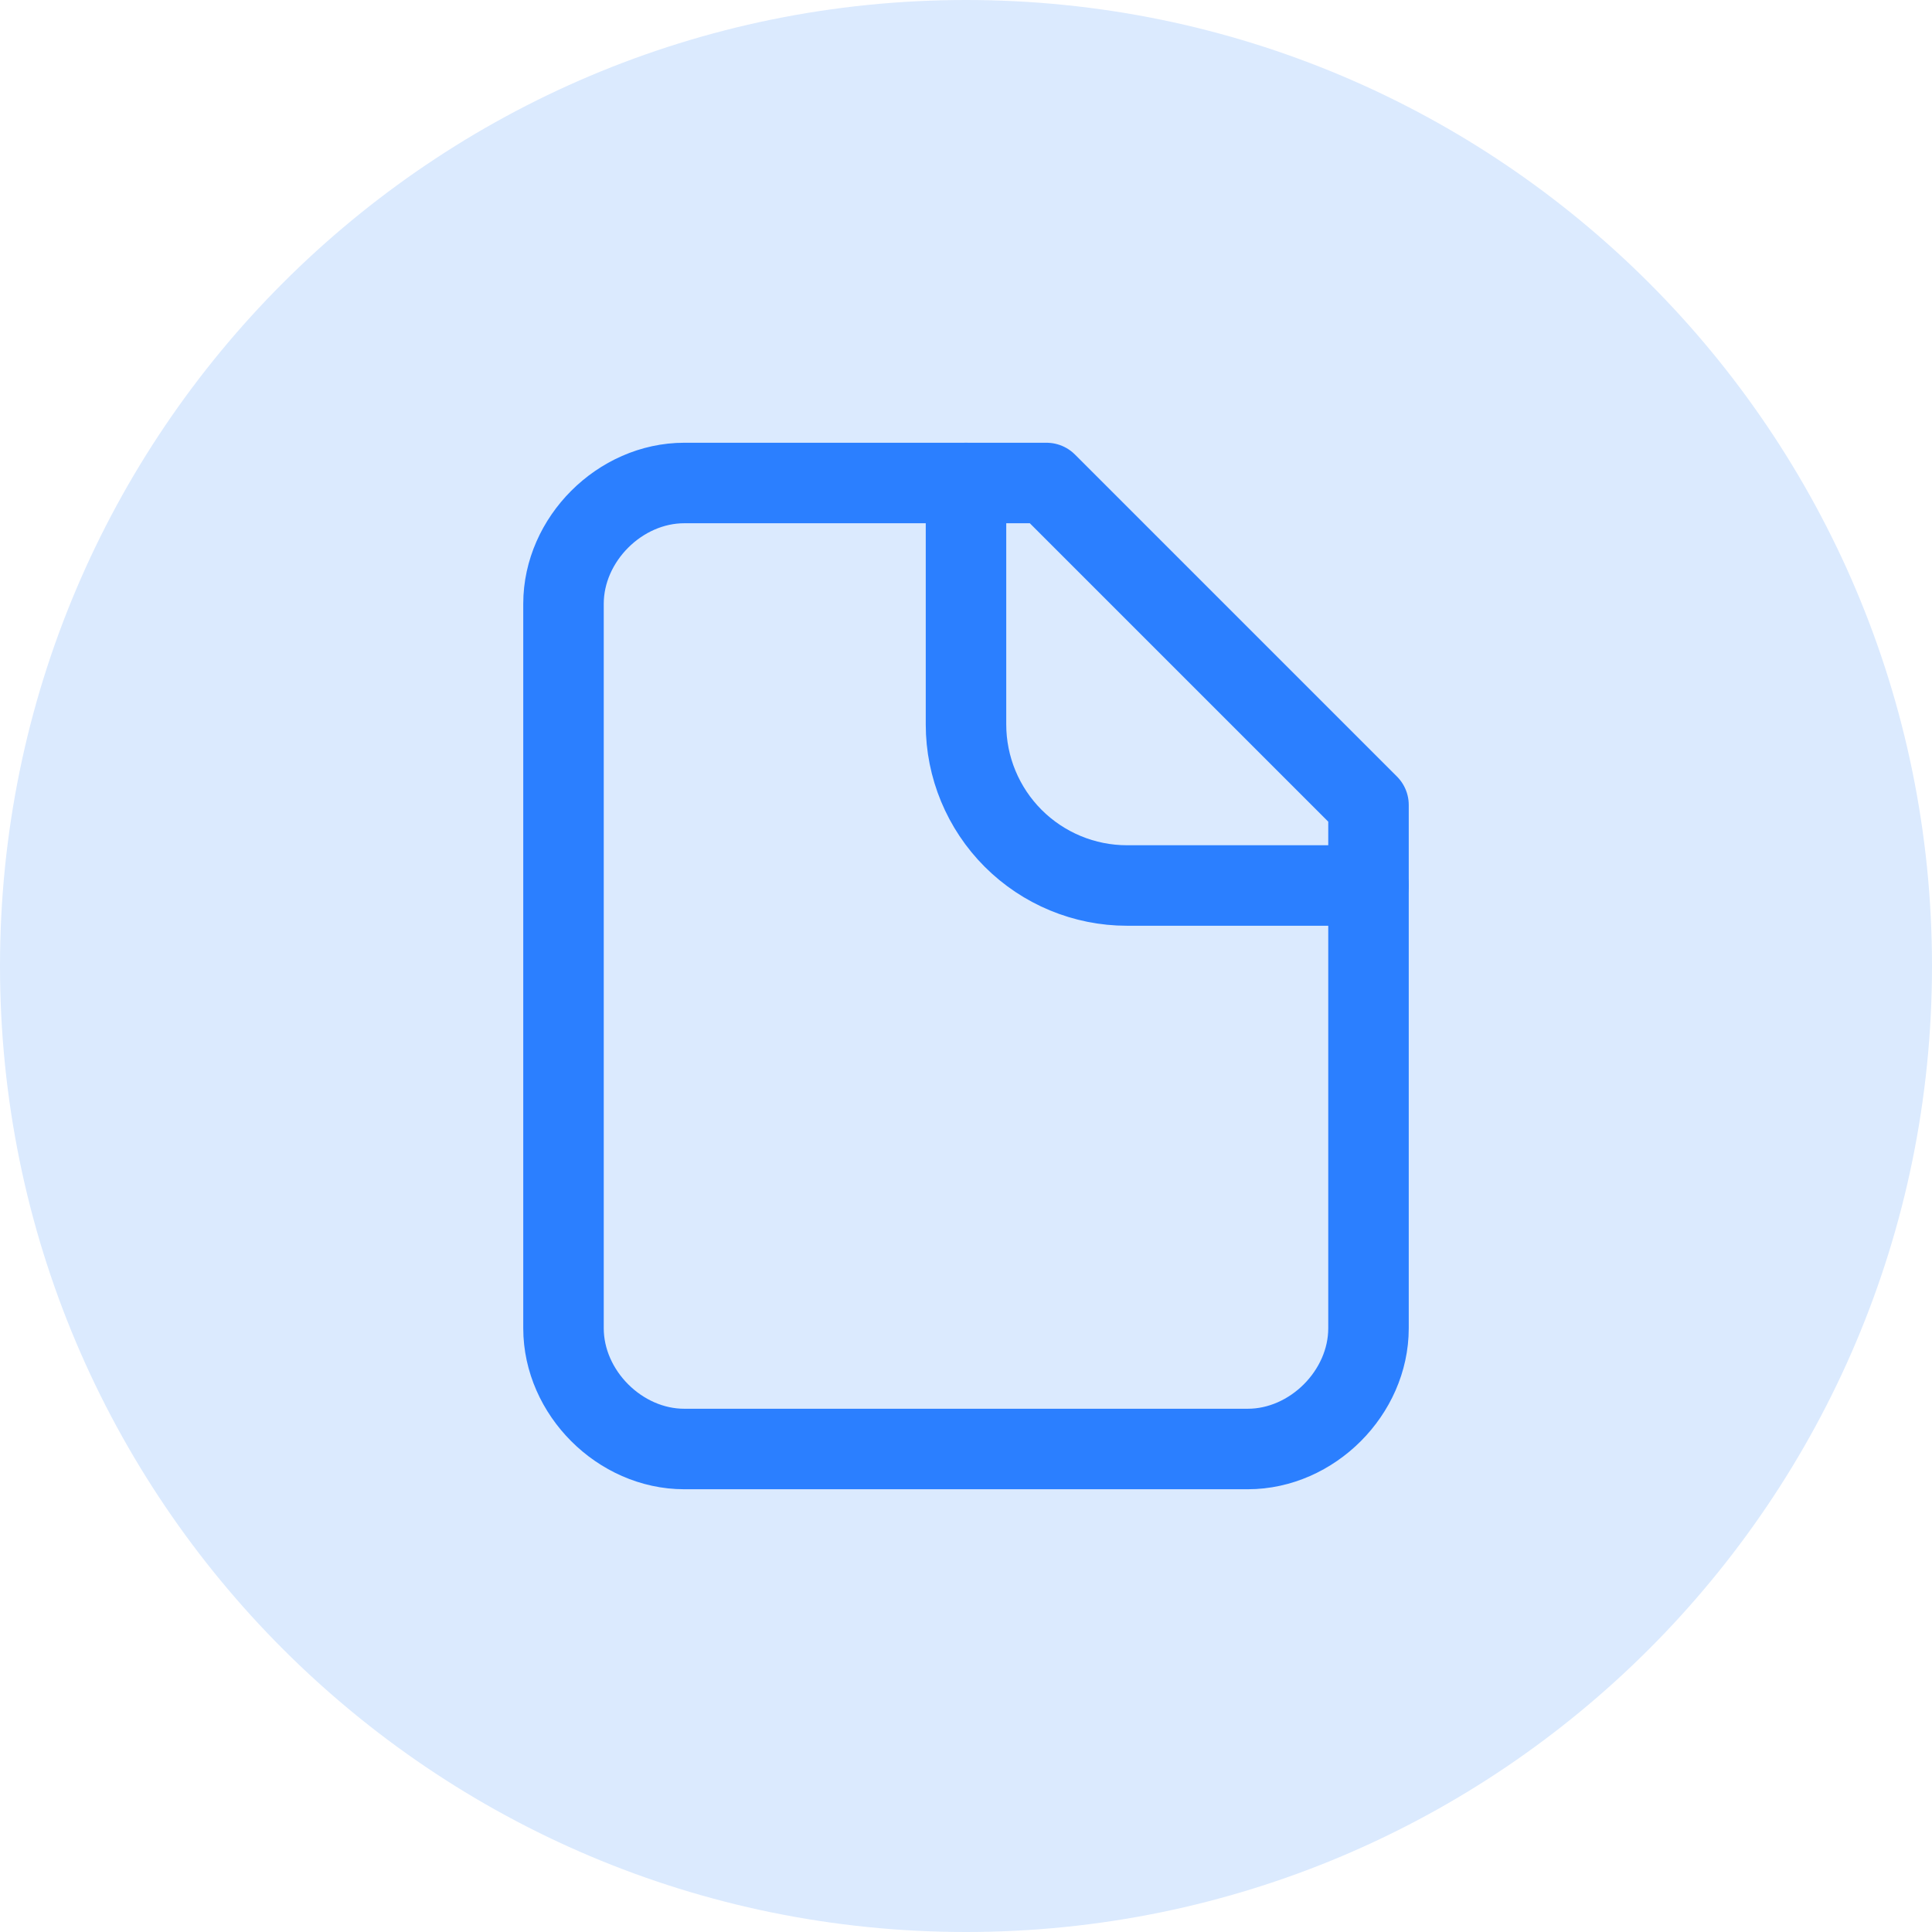
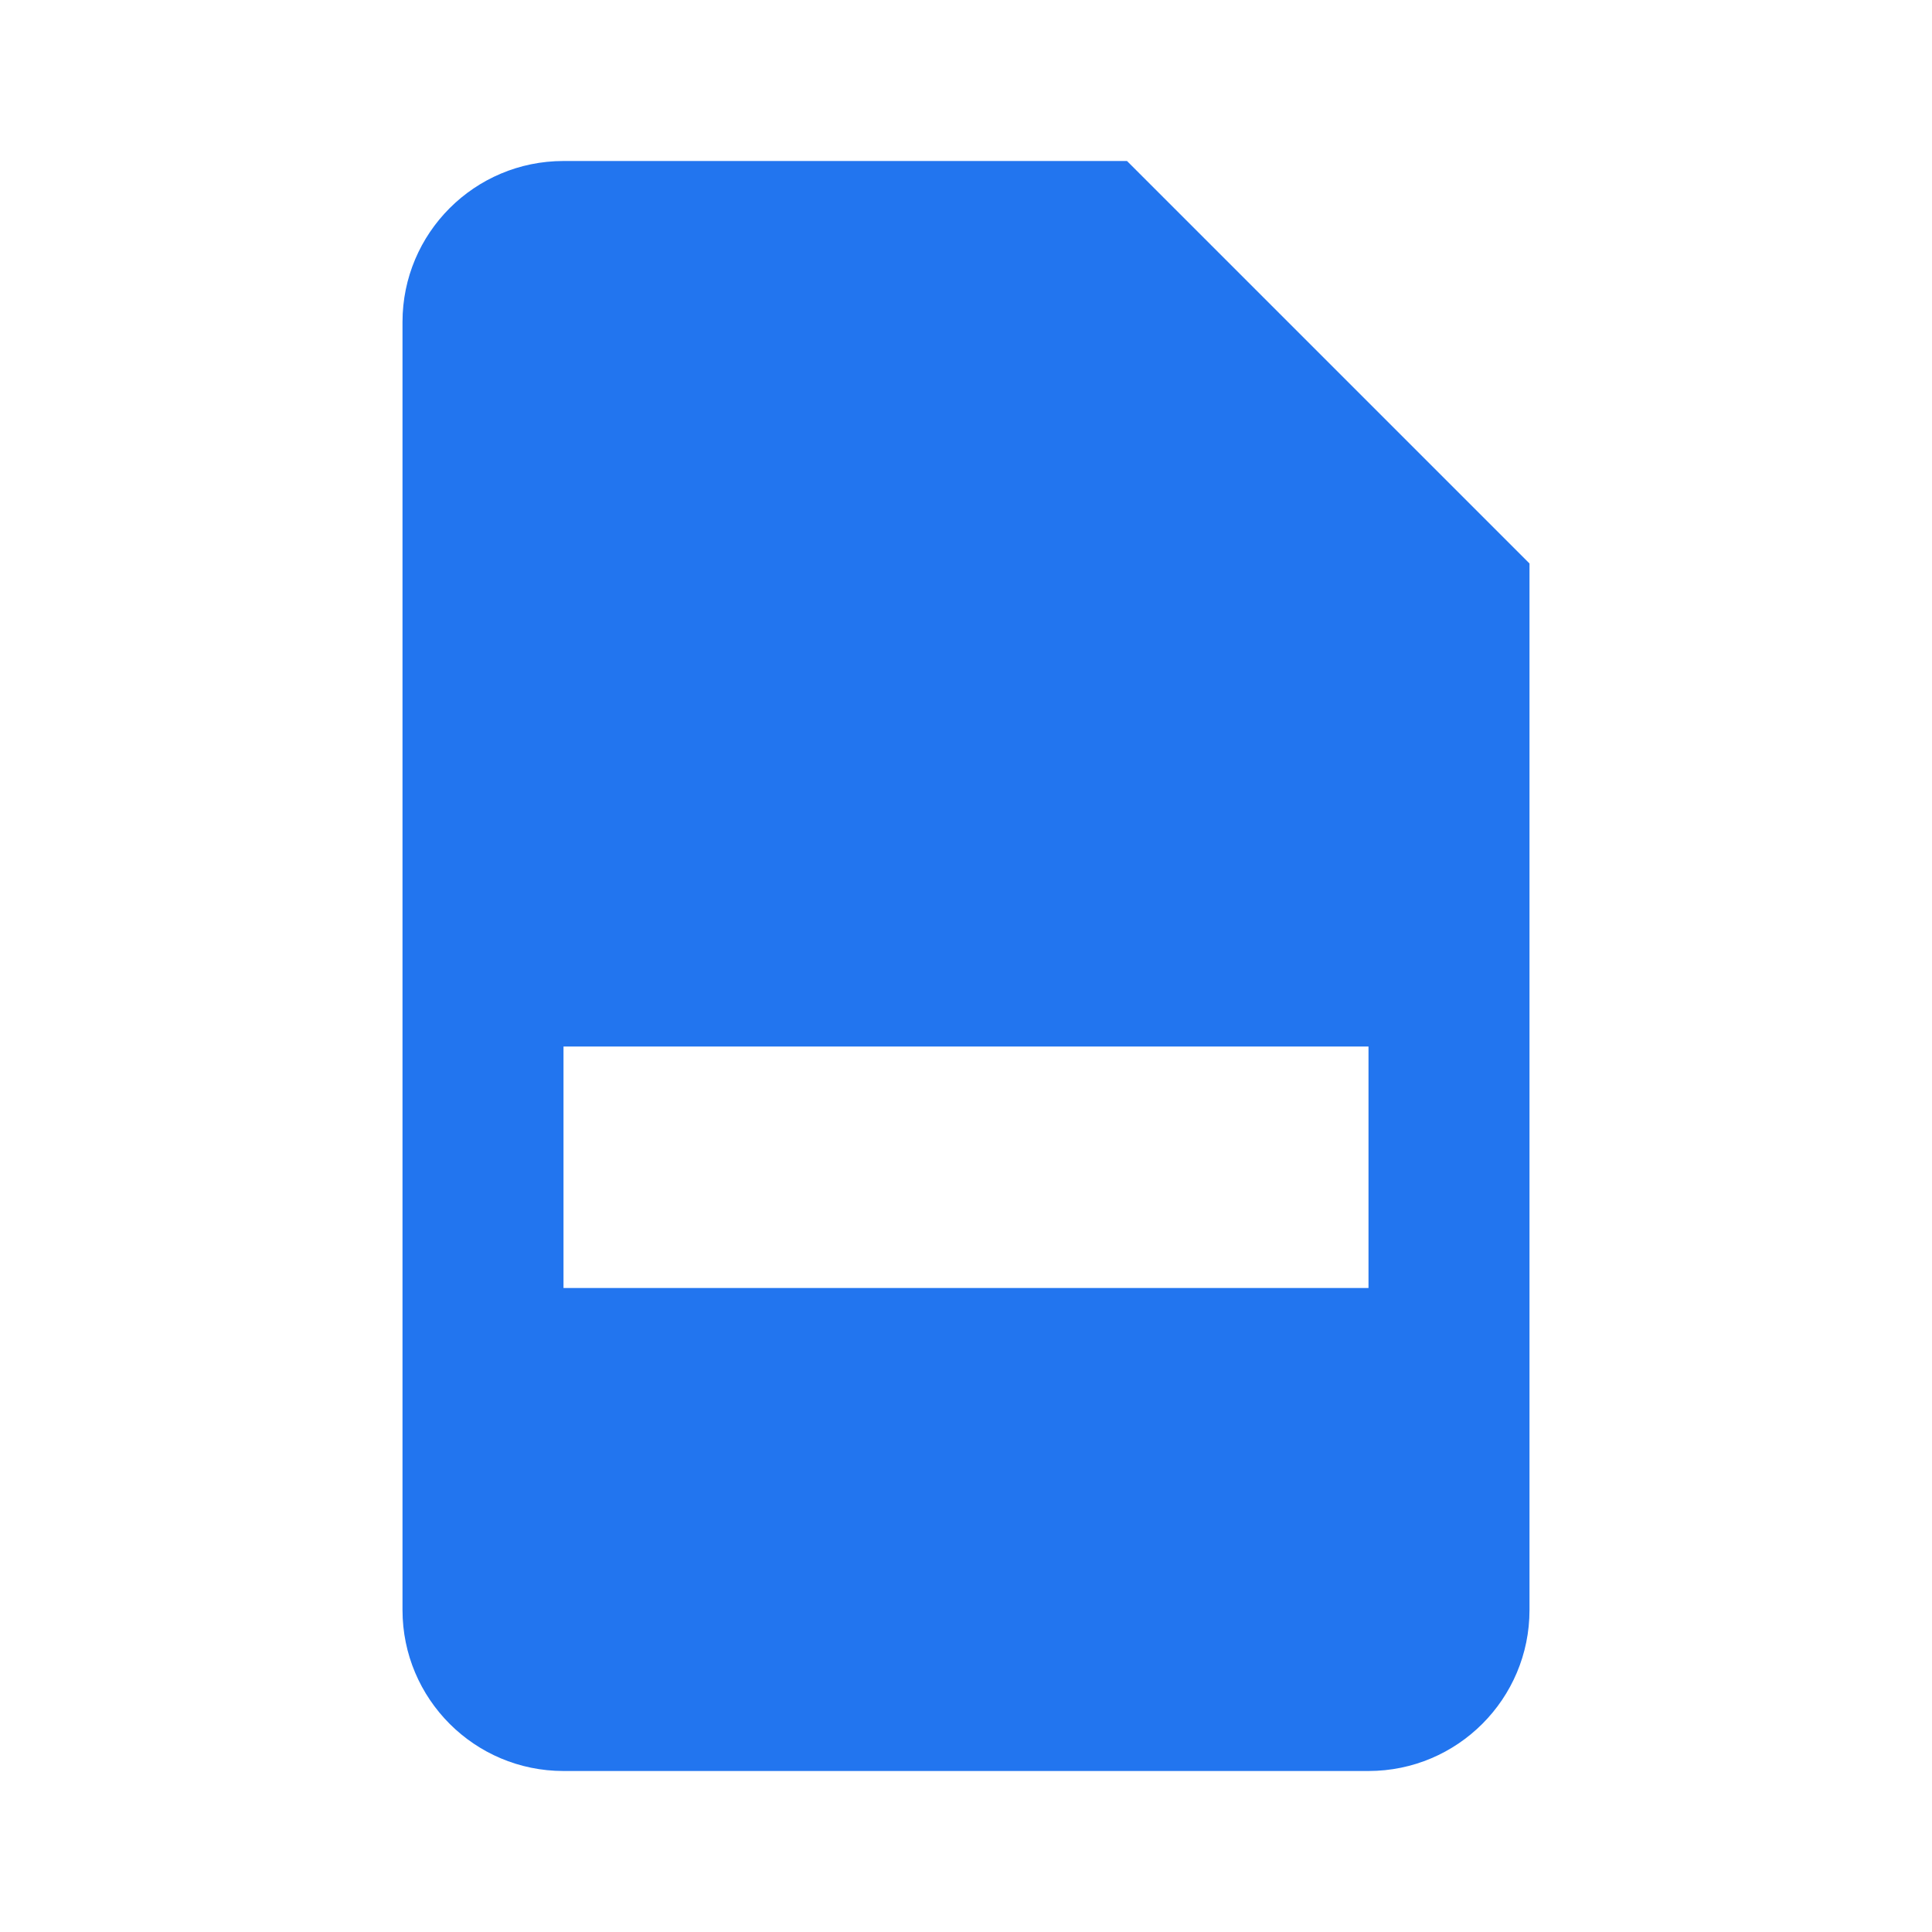
- <svg xmlns="http://www.w3.org/2000/svg" width="24" height="24" viewBox="0 0 24 24" fill="none">
-   <rect width="24" height="24" rx="12" fill="#DBEAFE" />
-   <path d="M17 11H14C13.47 11 12.961 10.789 12.586 10.414C12.211 10.039 12 9.53 12 9V6" stroke="#2B7FFF" stroke-linecap="round" stroke-linejoin="round" />
-   <path d="M17 10V16.5C17 17.3 16.3 18 15.5 18H8.5C7.7 18 7 17.3 7 16.5V7.5C7 6.7 7.7 6 8.5 6H13L17 10Z" stroke="#2B7FFF" stroke-linecap="round" stroke-linejoin="round" />
+ <svg xmlns="http://www.w3.org/2000/svg" width="24" height="24" viewBox="0 0 24 24" fill="#2275ef">
+   <path fill-rule="evenodd" d="M7 2h7l5 5v13a2 2 0 0 1-2 2H7a2 2 0 0 1-2-2V4a2 2 0 0 1 2-2Zm0 11v3h10v-3Z" />
</svg>
